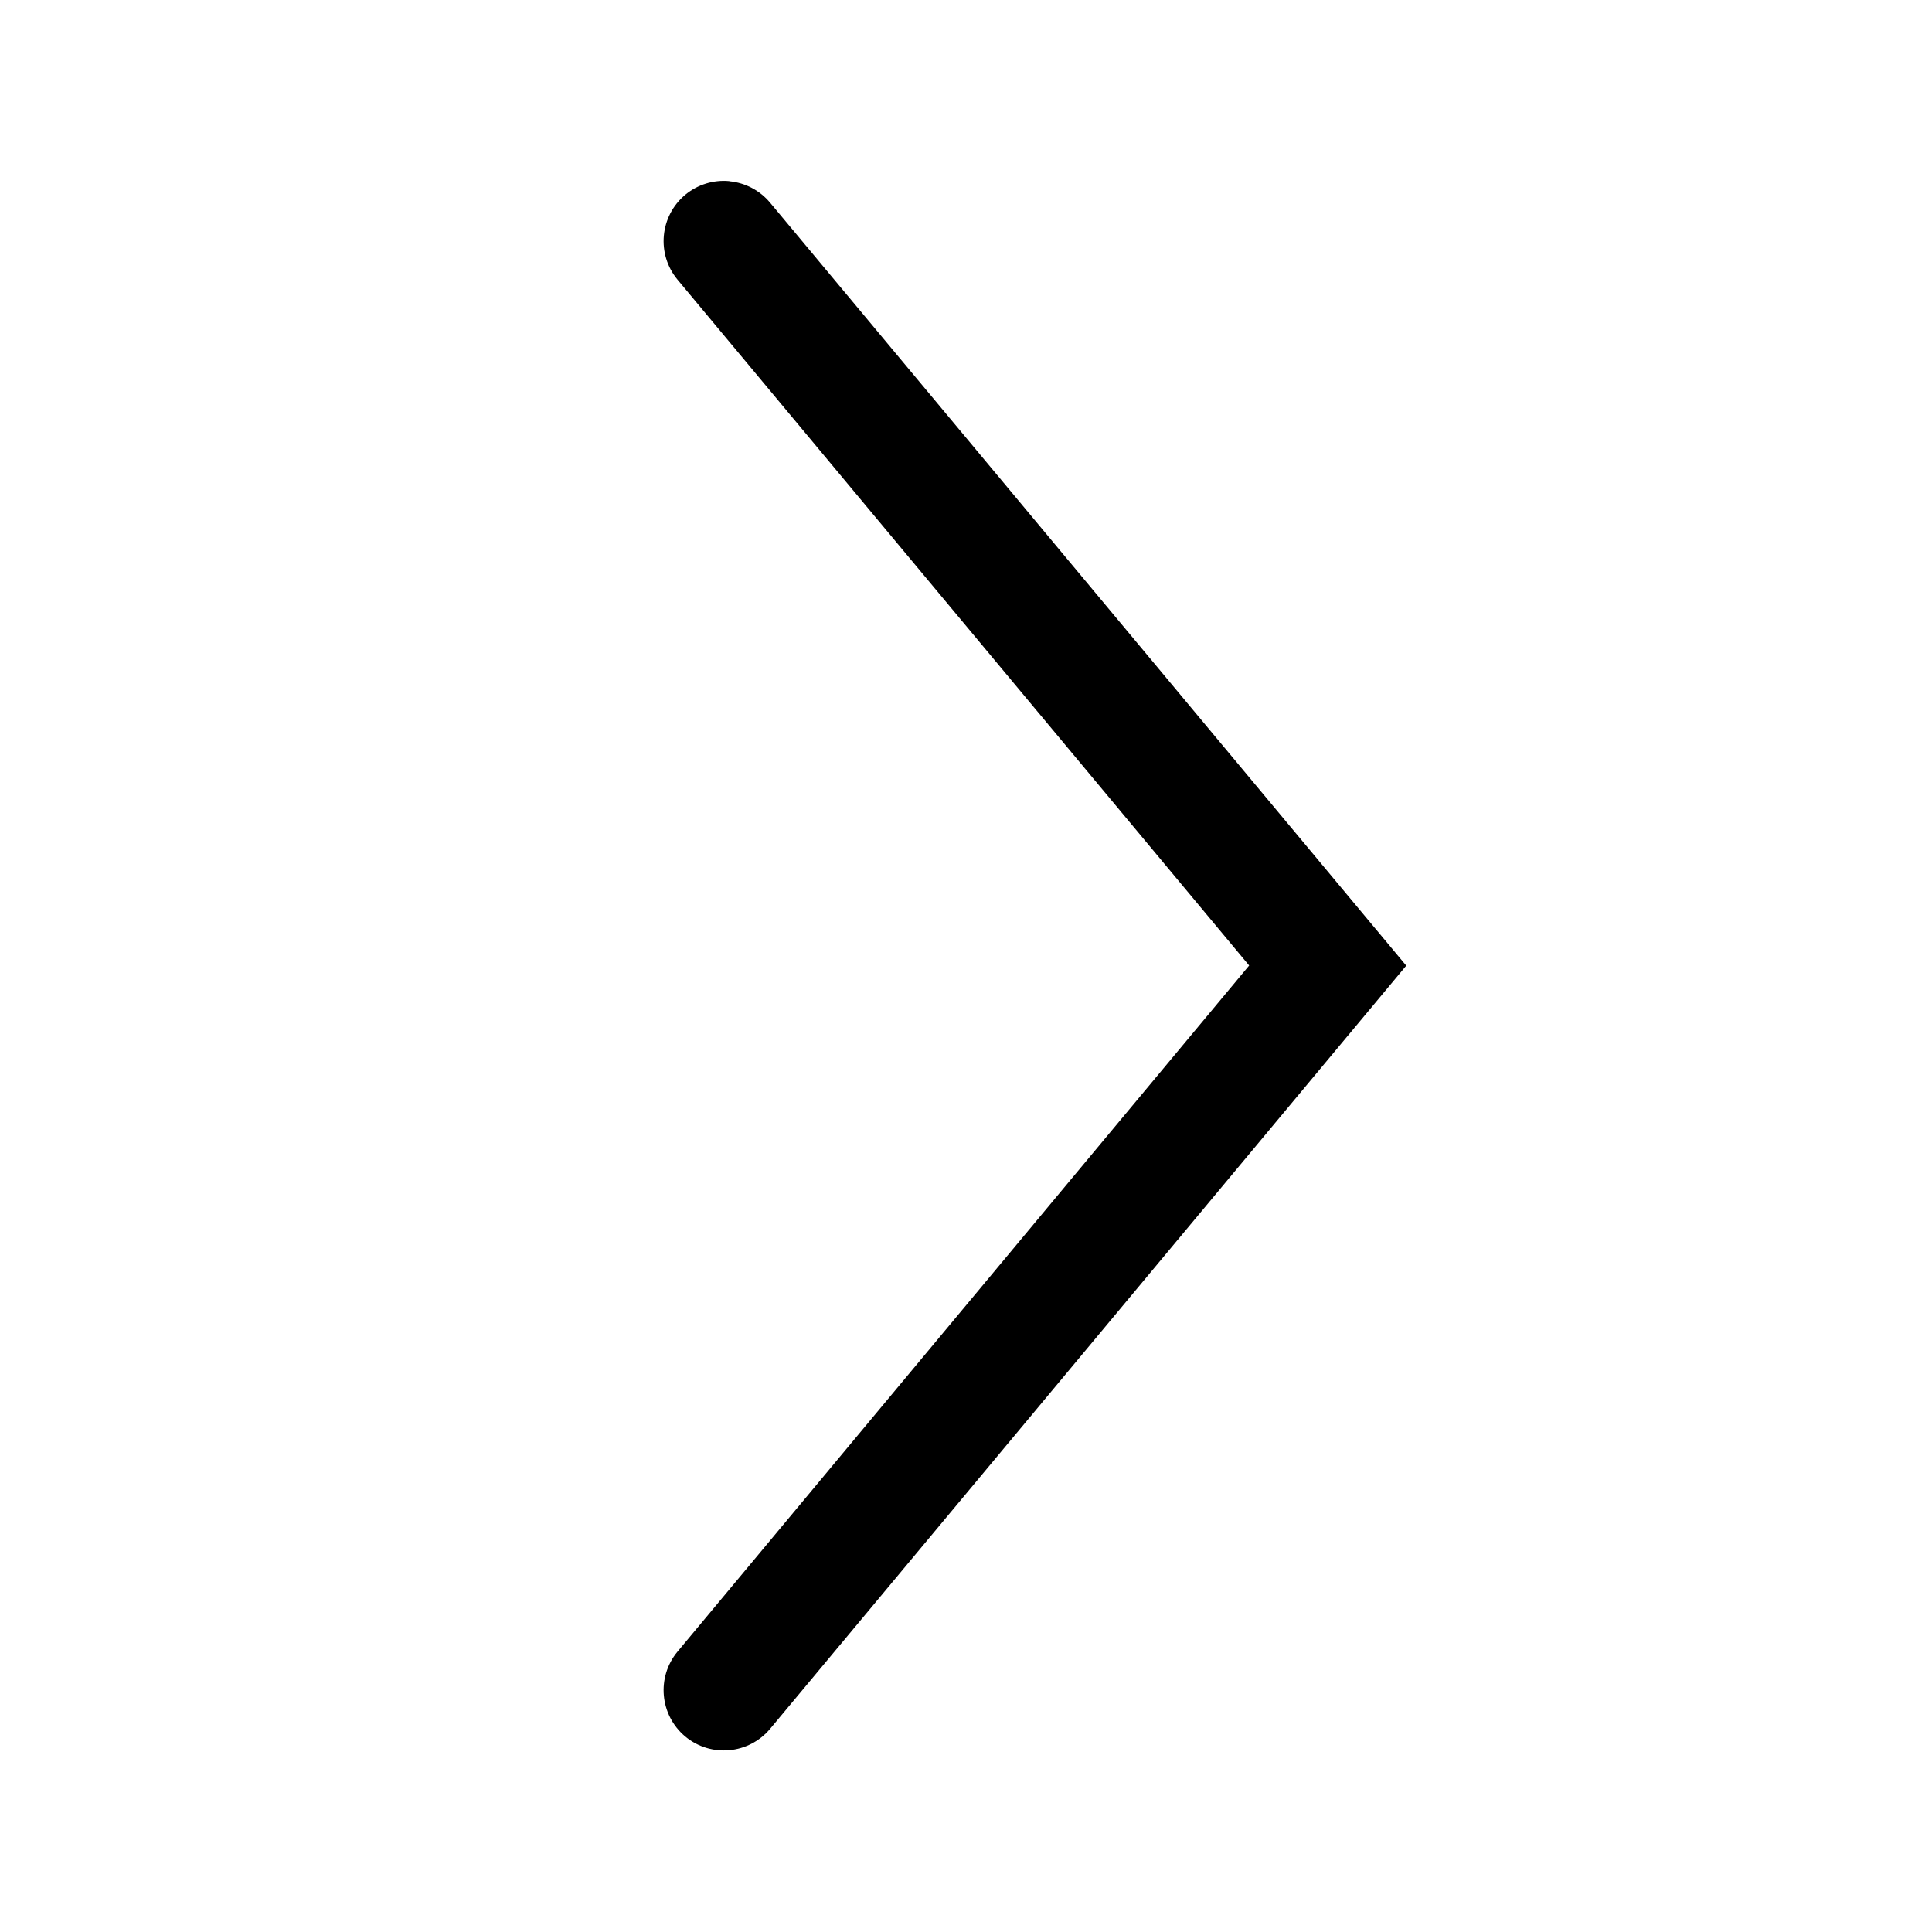
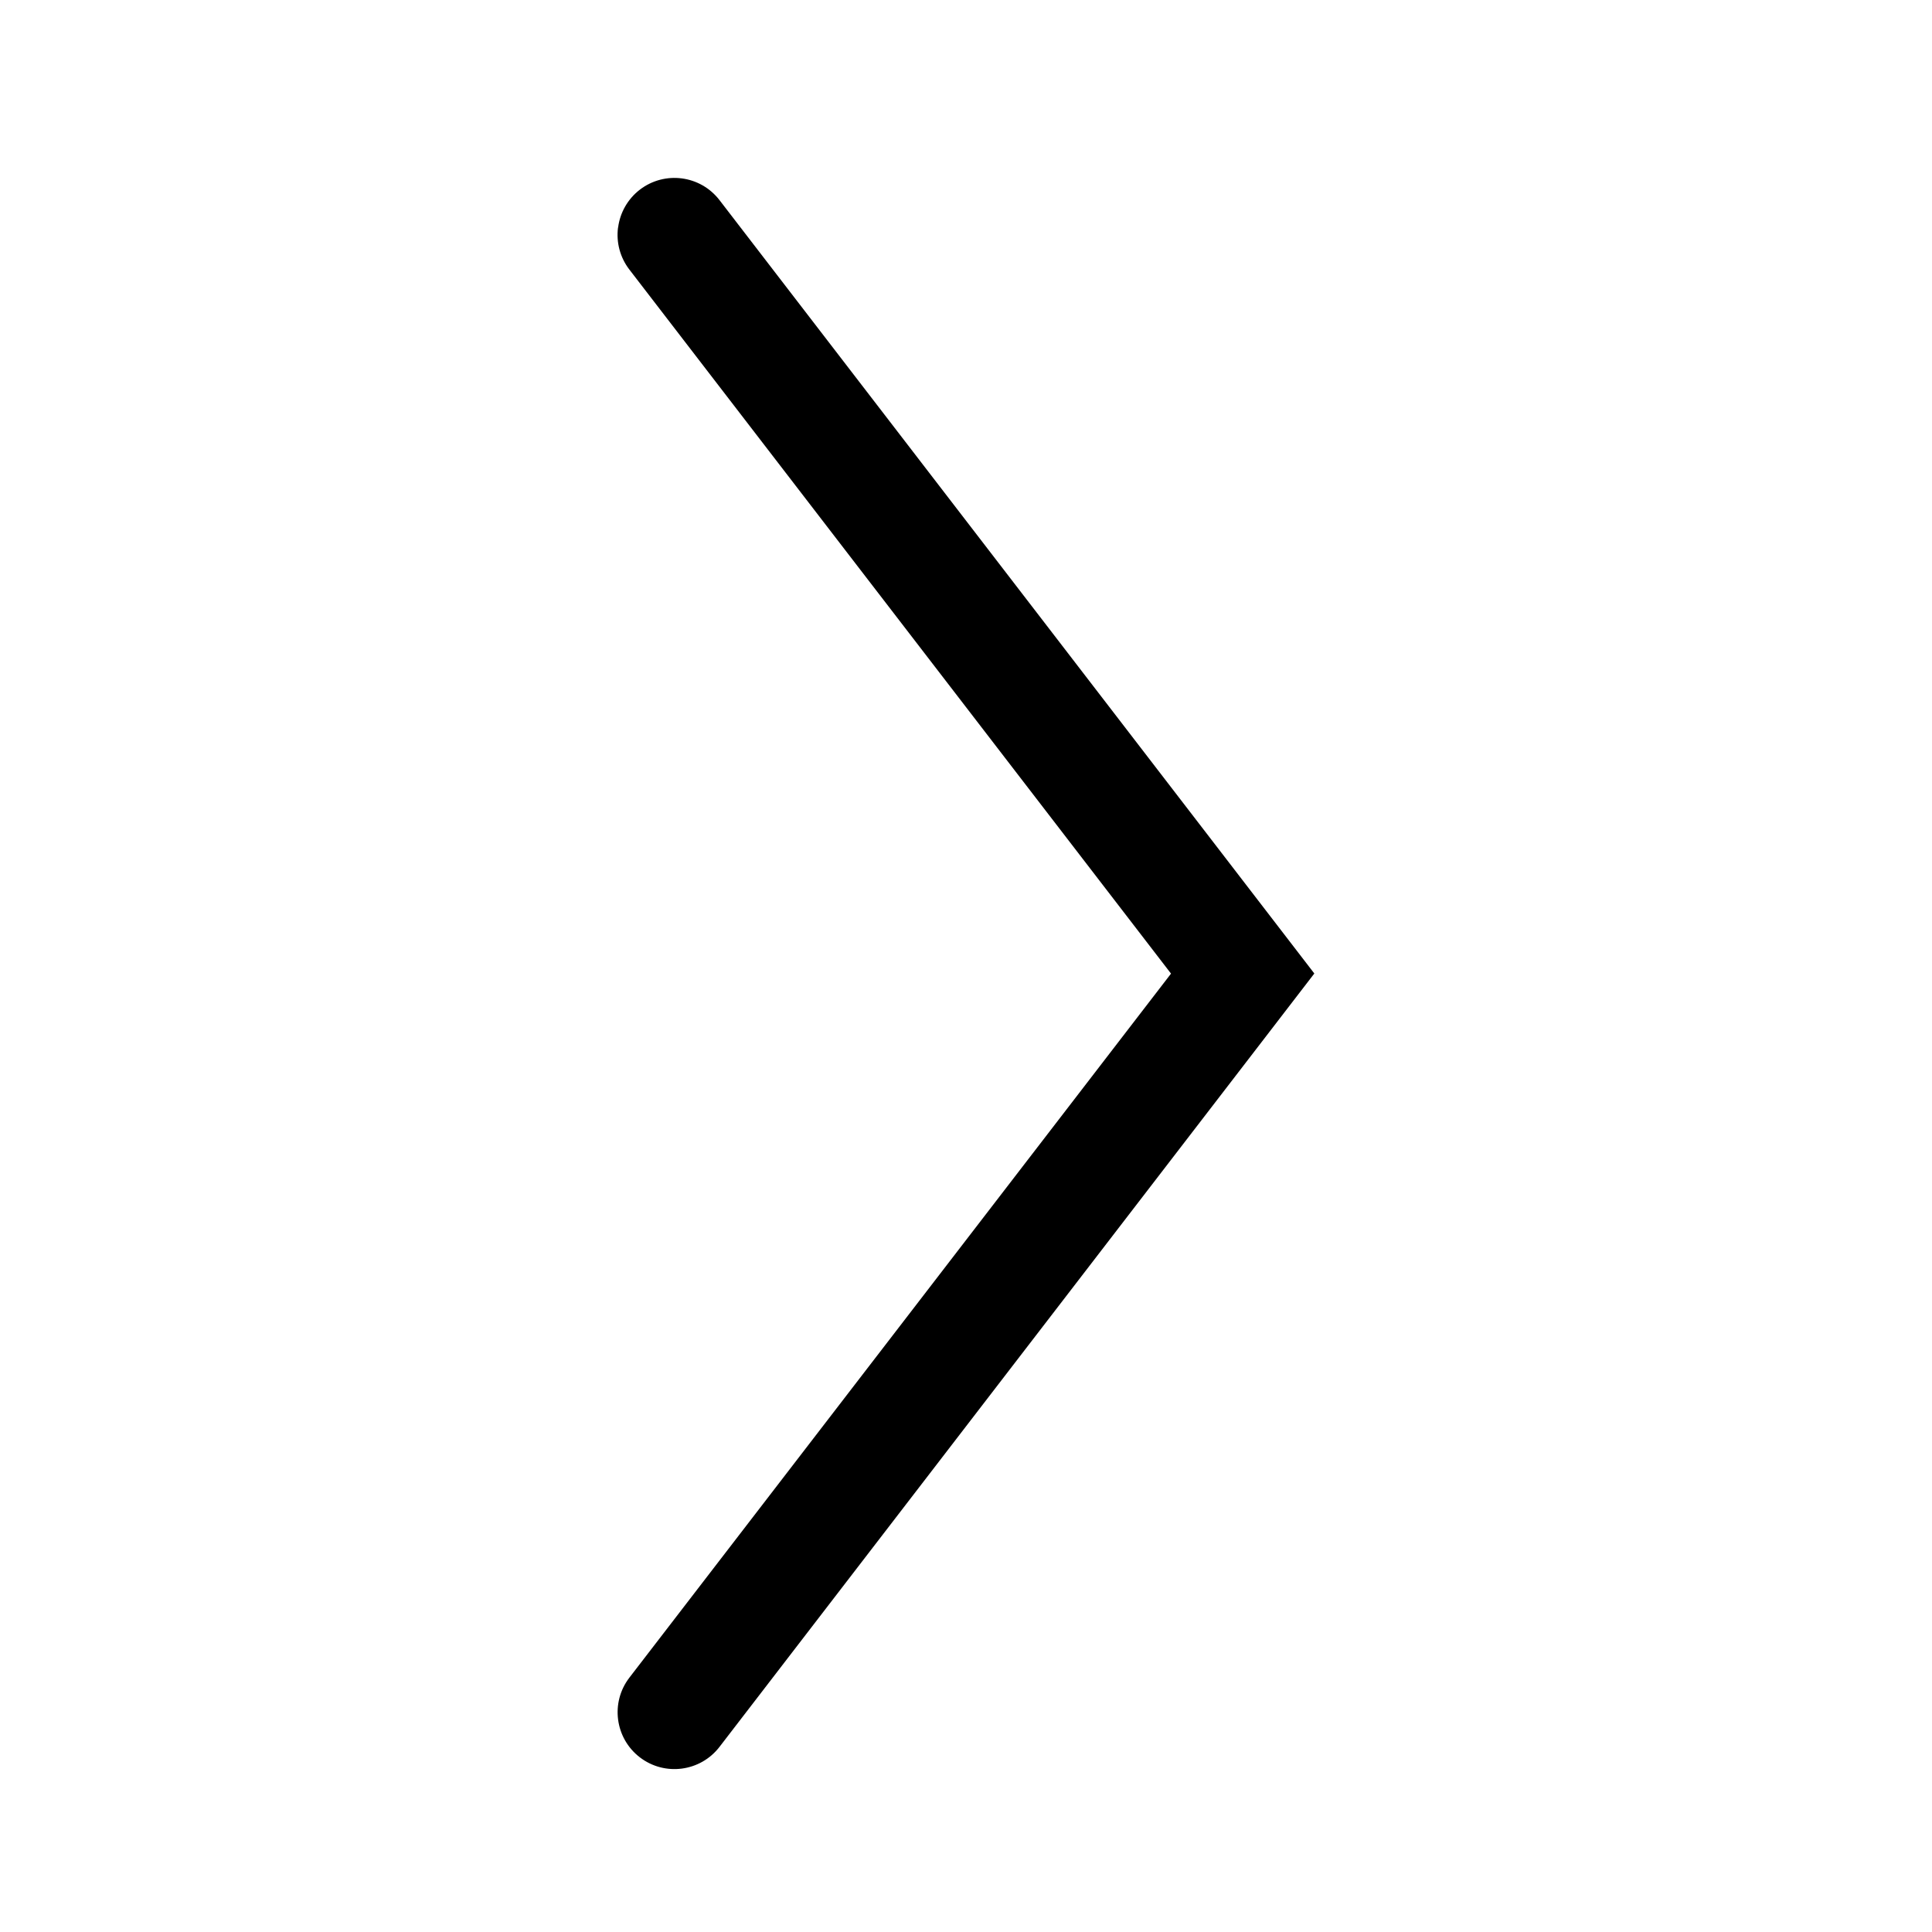
- <svg xmlns="http://www.w3.org/2000/svg" width="16" height="16" version="1.1" viewBox="0 0 16 16">
-   <path d="m6.04 1.5a.5.5 0 00-.365.113.5.5 0 00-.064.703l4.734 5.68-4.734 5.682a.5.5 0 00.064.703.5.5 0 00.703-.064l5.268-6.32-5.268-6.318a.5.5 0 00-.338-.178z" />
+ <svg xmlns="http://www.w3.org/2000/svg" width="17" height="17" version="1.1" viewBox="0 0 17 17">
+   <path d="m5.439 2.001a.5.5 0 01.191-.332.5.5 0 01.701.092l5.234 6.805-5.234 6.805a.5.5 0 01-.701.092.5.5 0 01-.092-.701l4.766-6.195-4.766-6.195a.5.5 0 01-.1-.369z" />
</svg>
